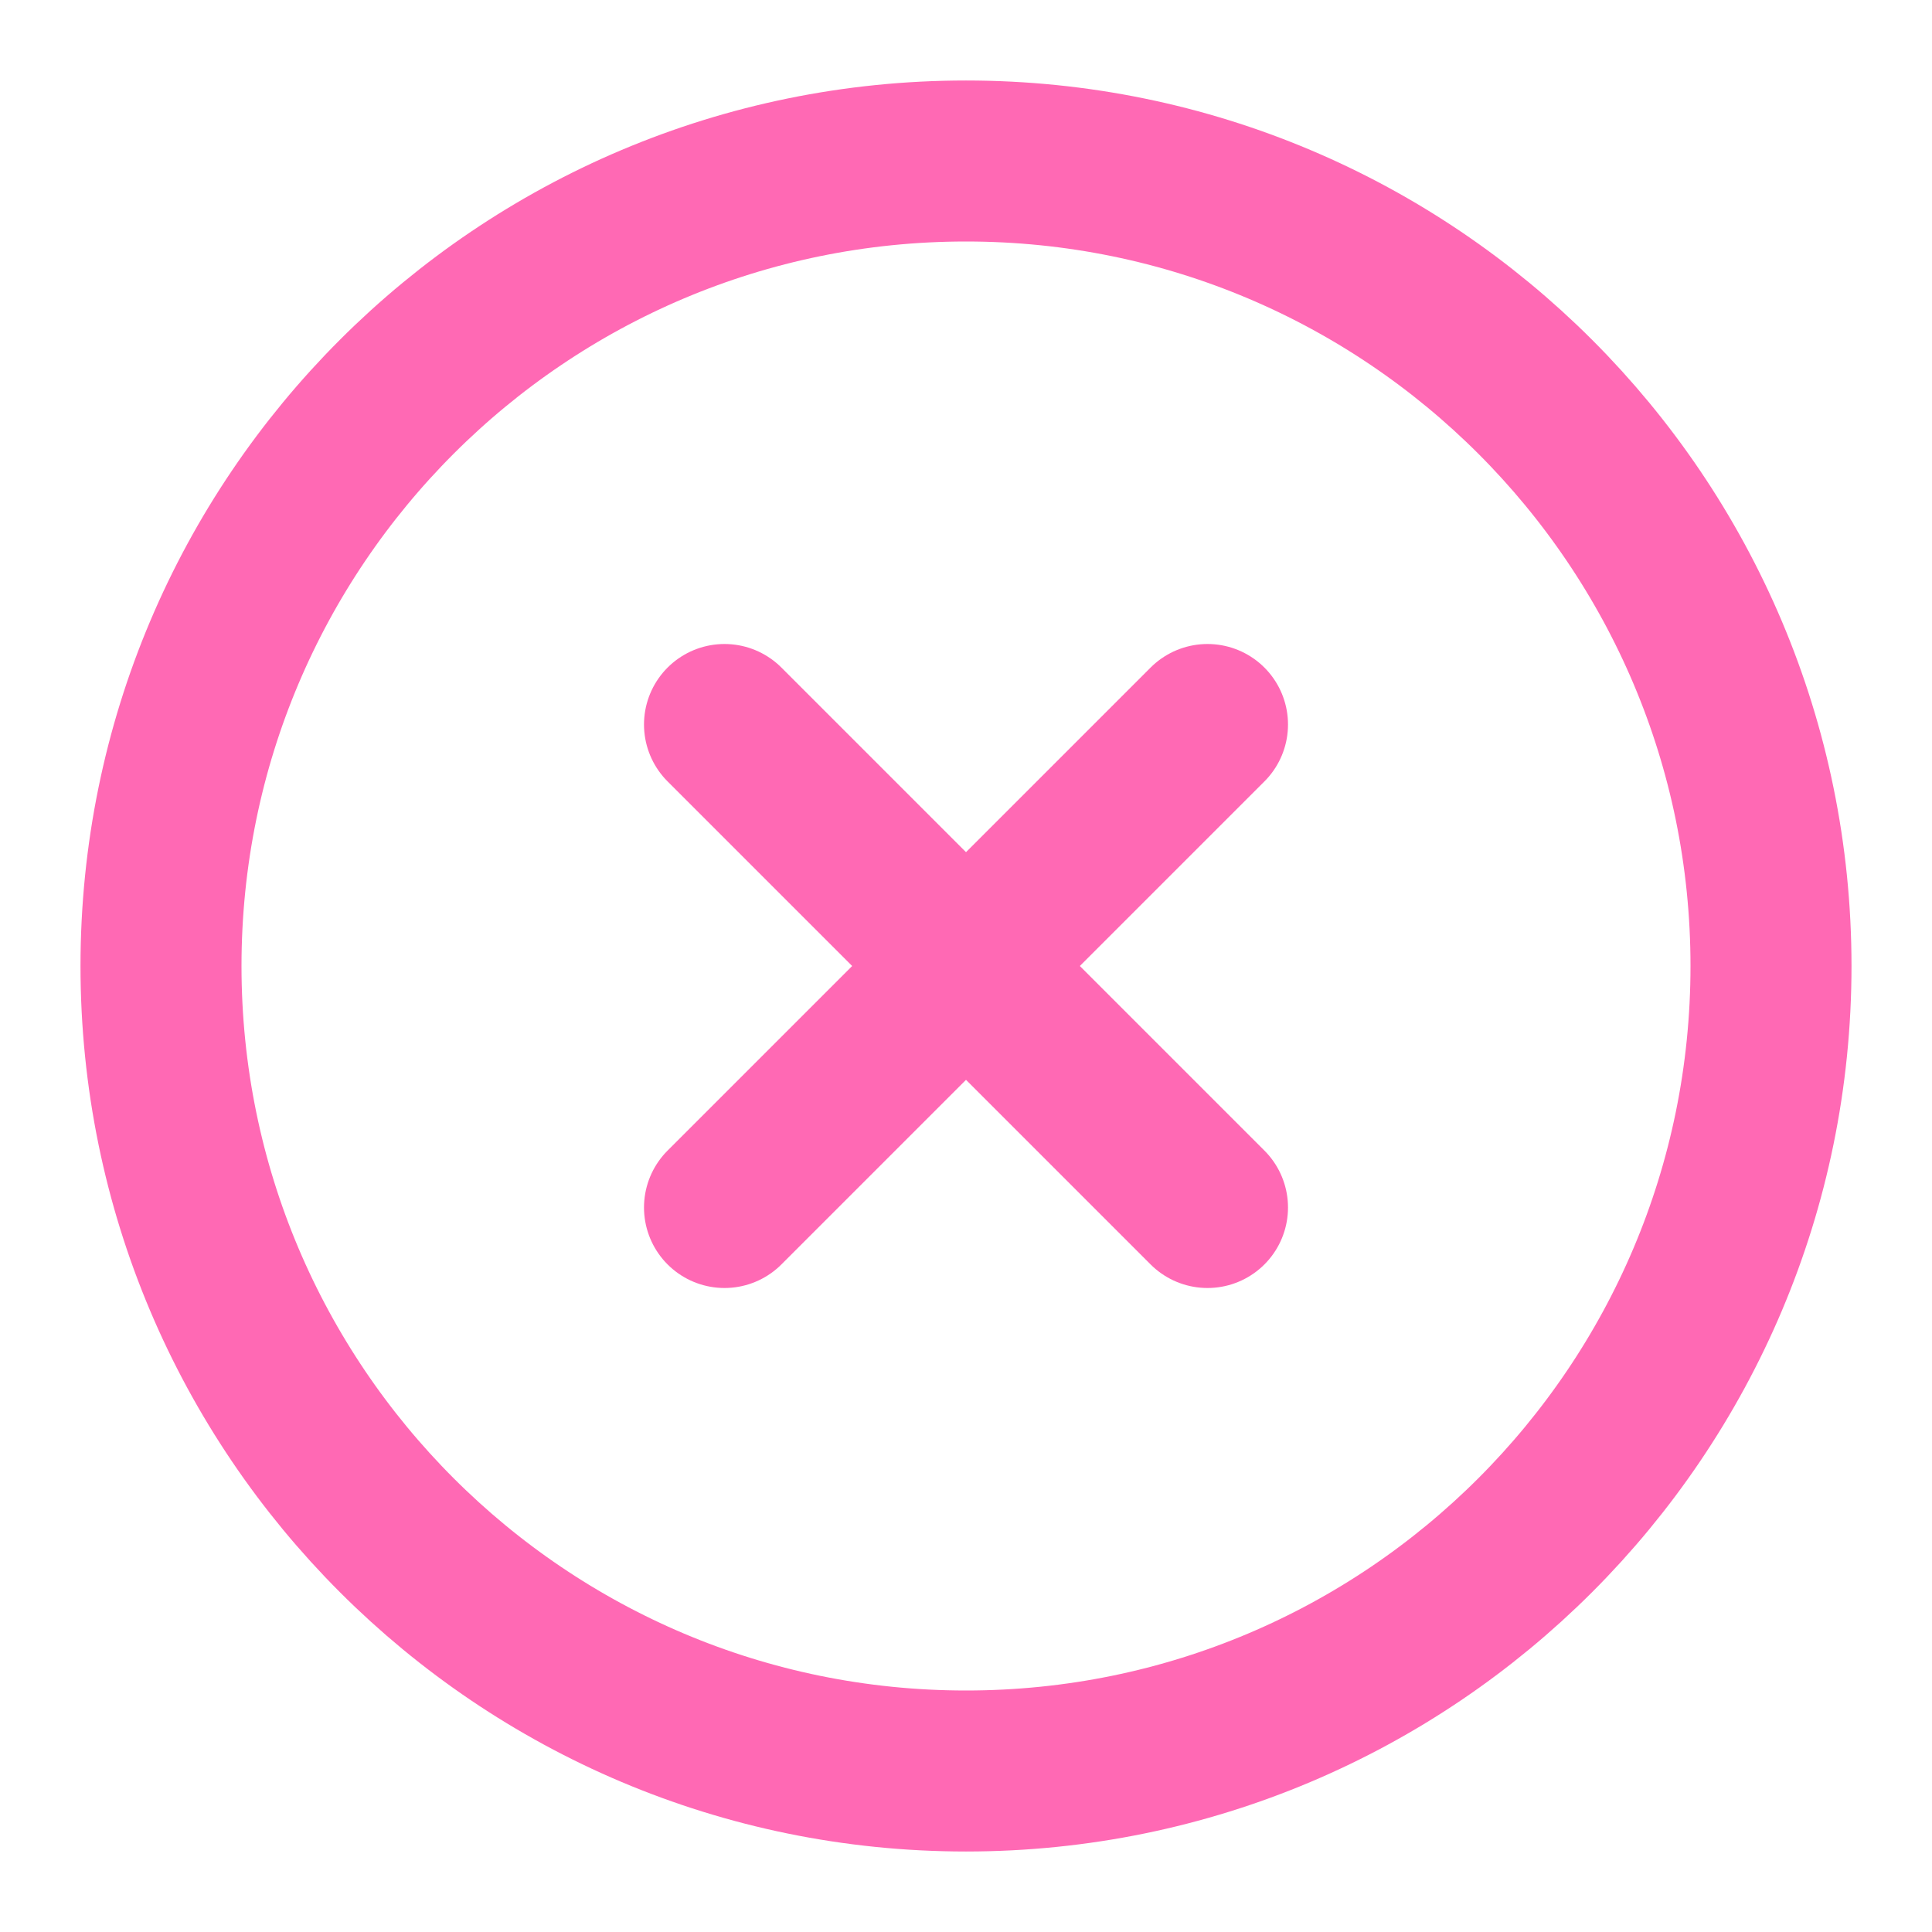
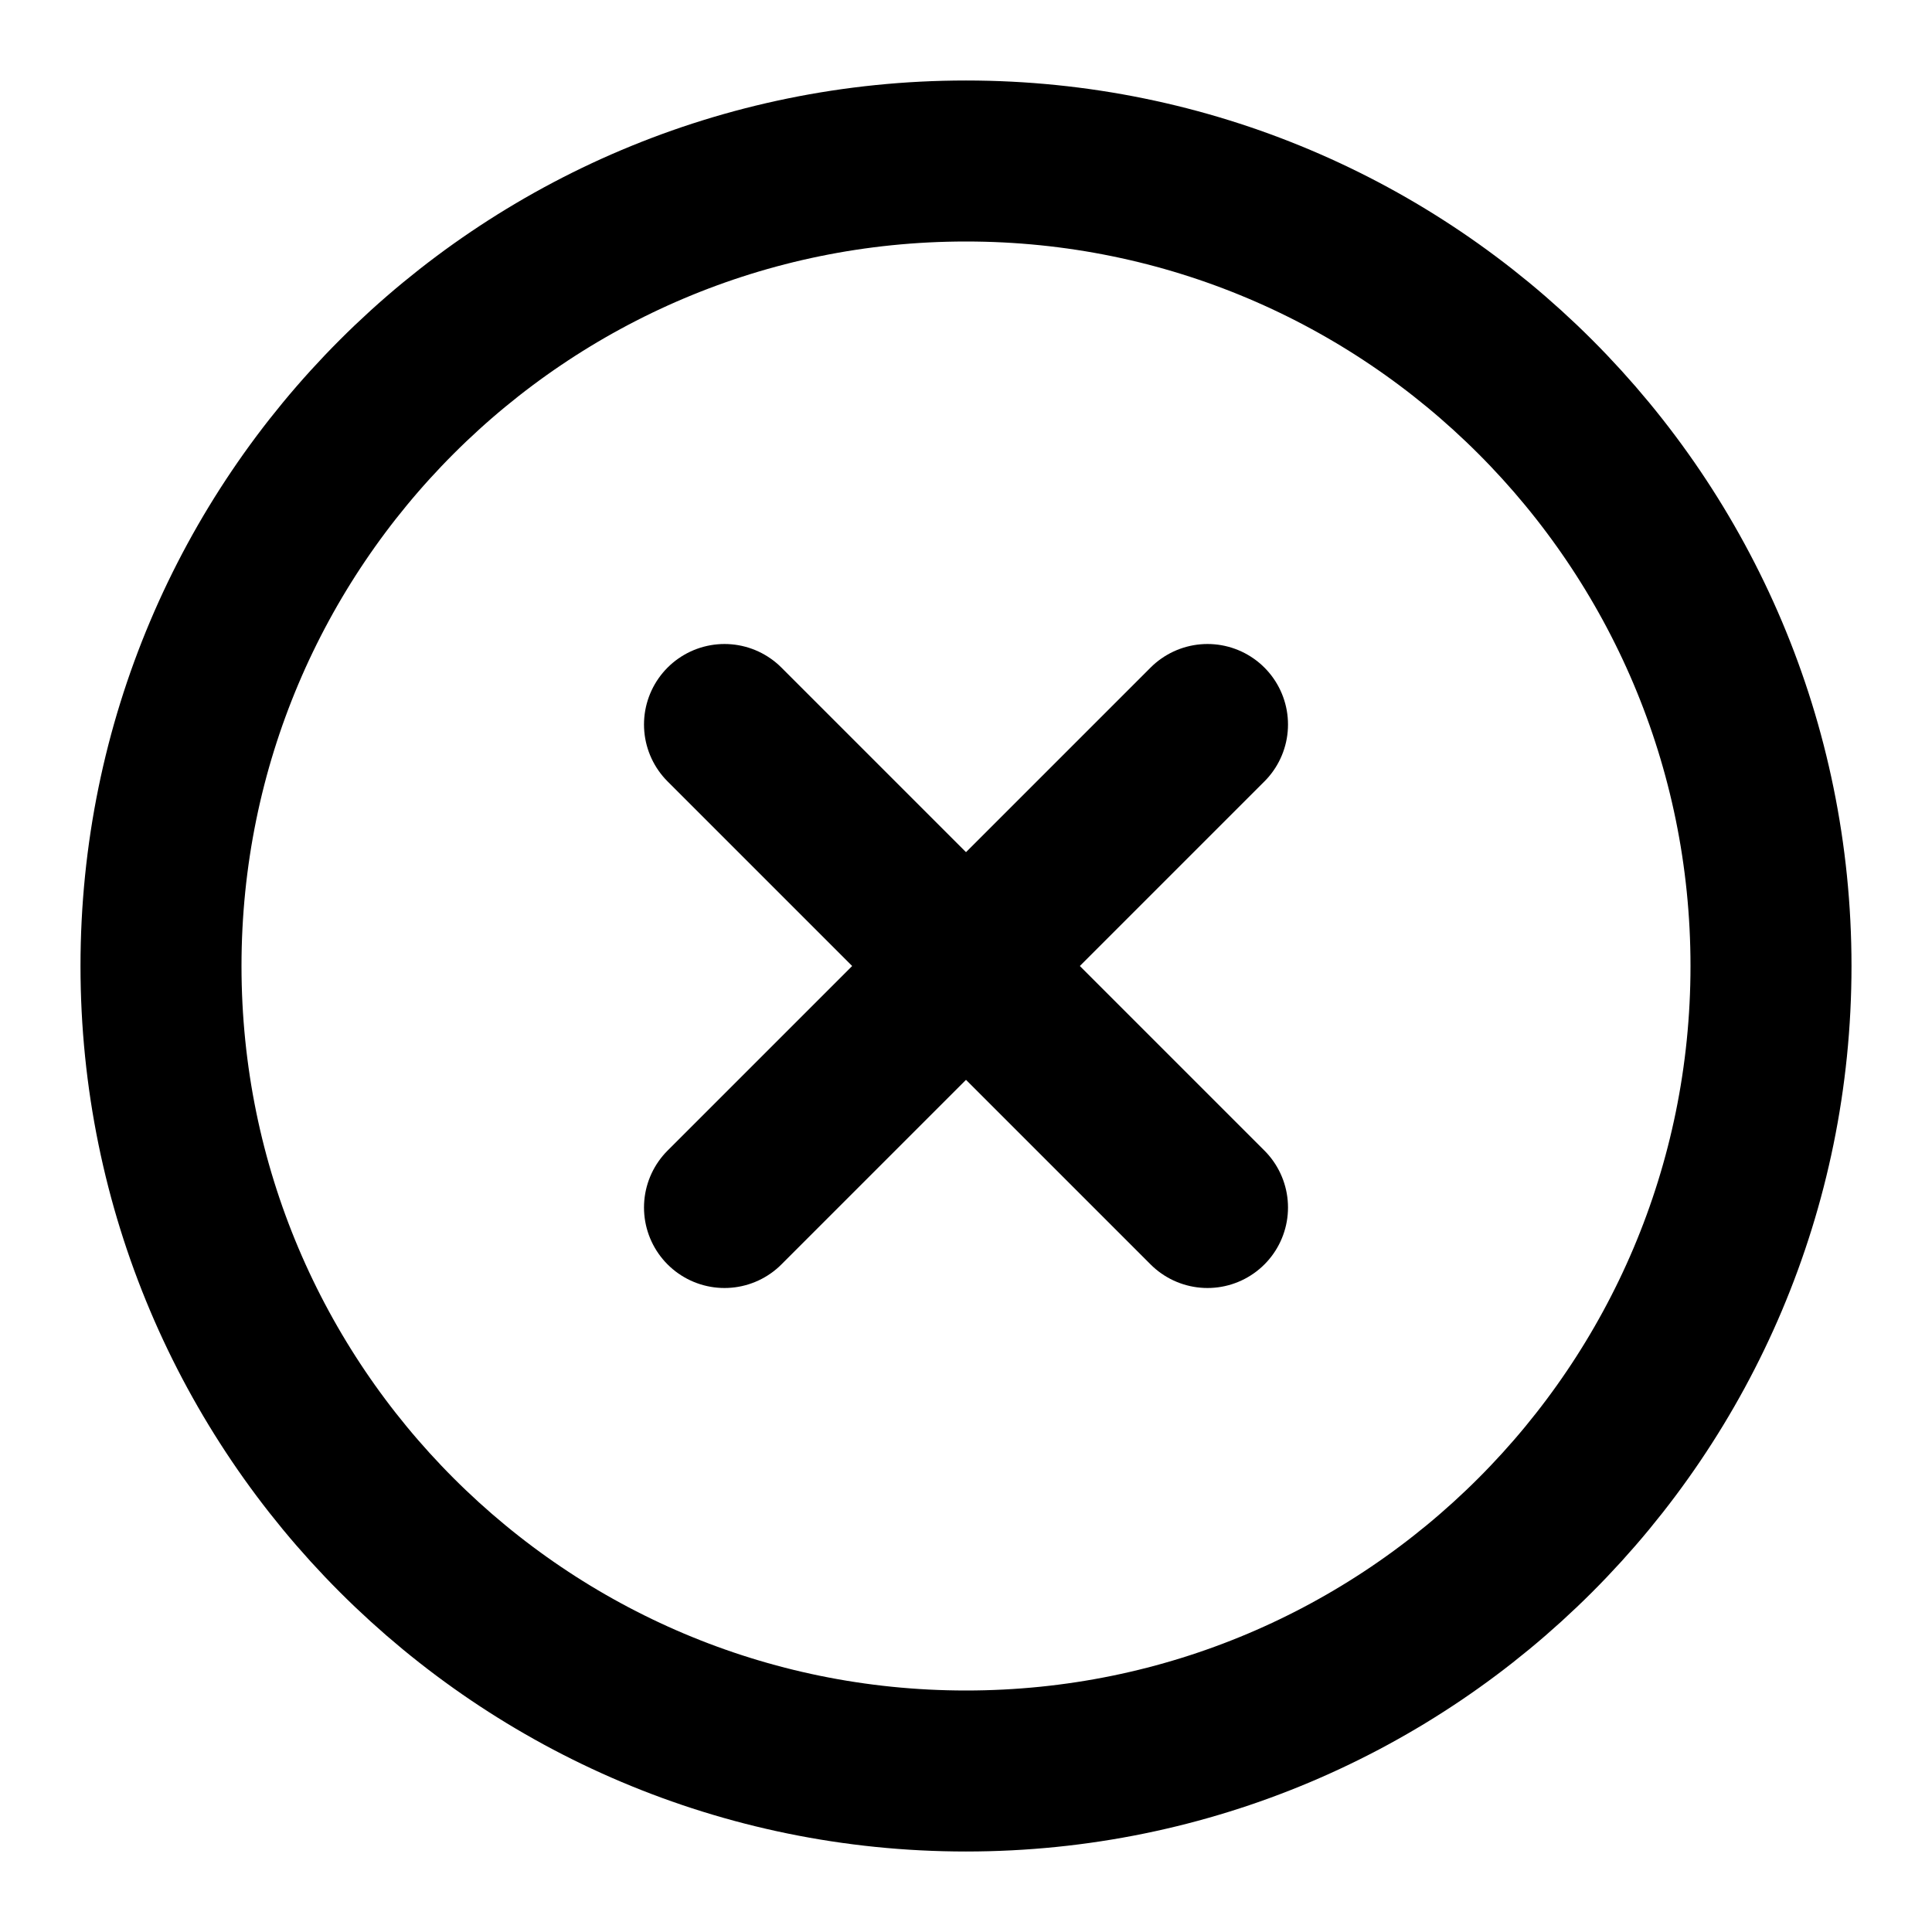
- <svg xmlns="http://www.w3.org/2000/svg" width="24" height="24" viewBox="0 0 24 24" fill="none" stroke="#FF69B4" stroke-width="2" stroke-linecap="round" stroke-linejoin="round">
+ <svg xmlns="http://www.w3.org/2000/svg" width="24" height="24" viewBox="0 0 24 24" fill="none" stroke="currentColor" stroke-width="2" stroke-linecap="round" stroke-linejoin="round">
  <circle cx="12" cy="12" r="10" />
-   <line x1="15" y1="9" x2="9" y2="15" />
-   <line x1="9" y1="9" x2="15" y2="15" />
+   <path d="m15 9-6 6" />
+   <path d="m9 9 6 6" />
</svg>
